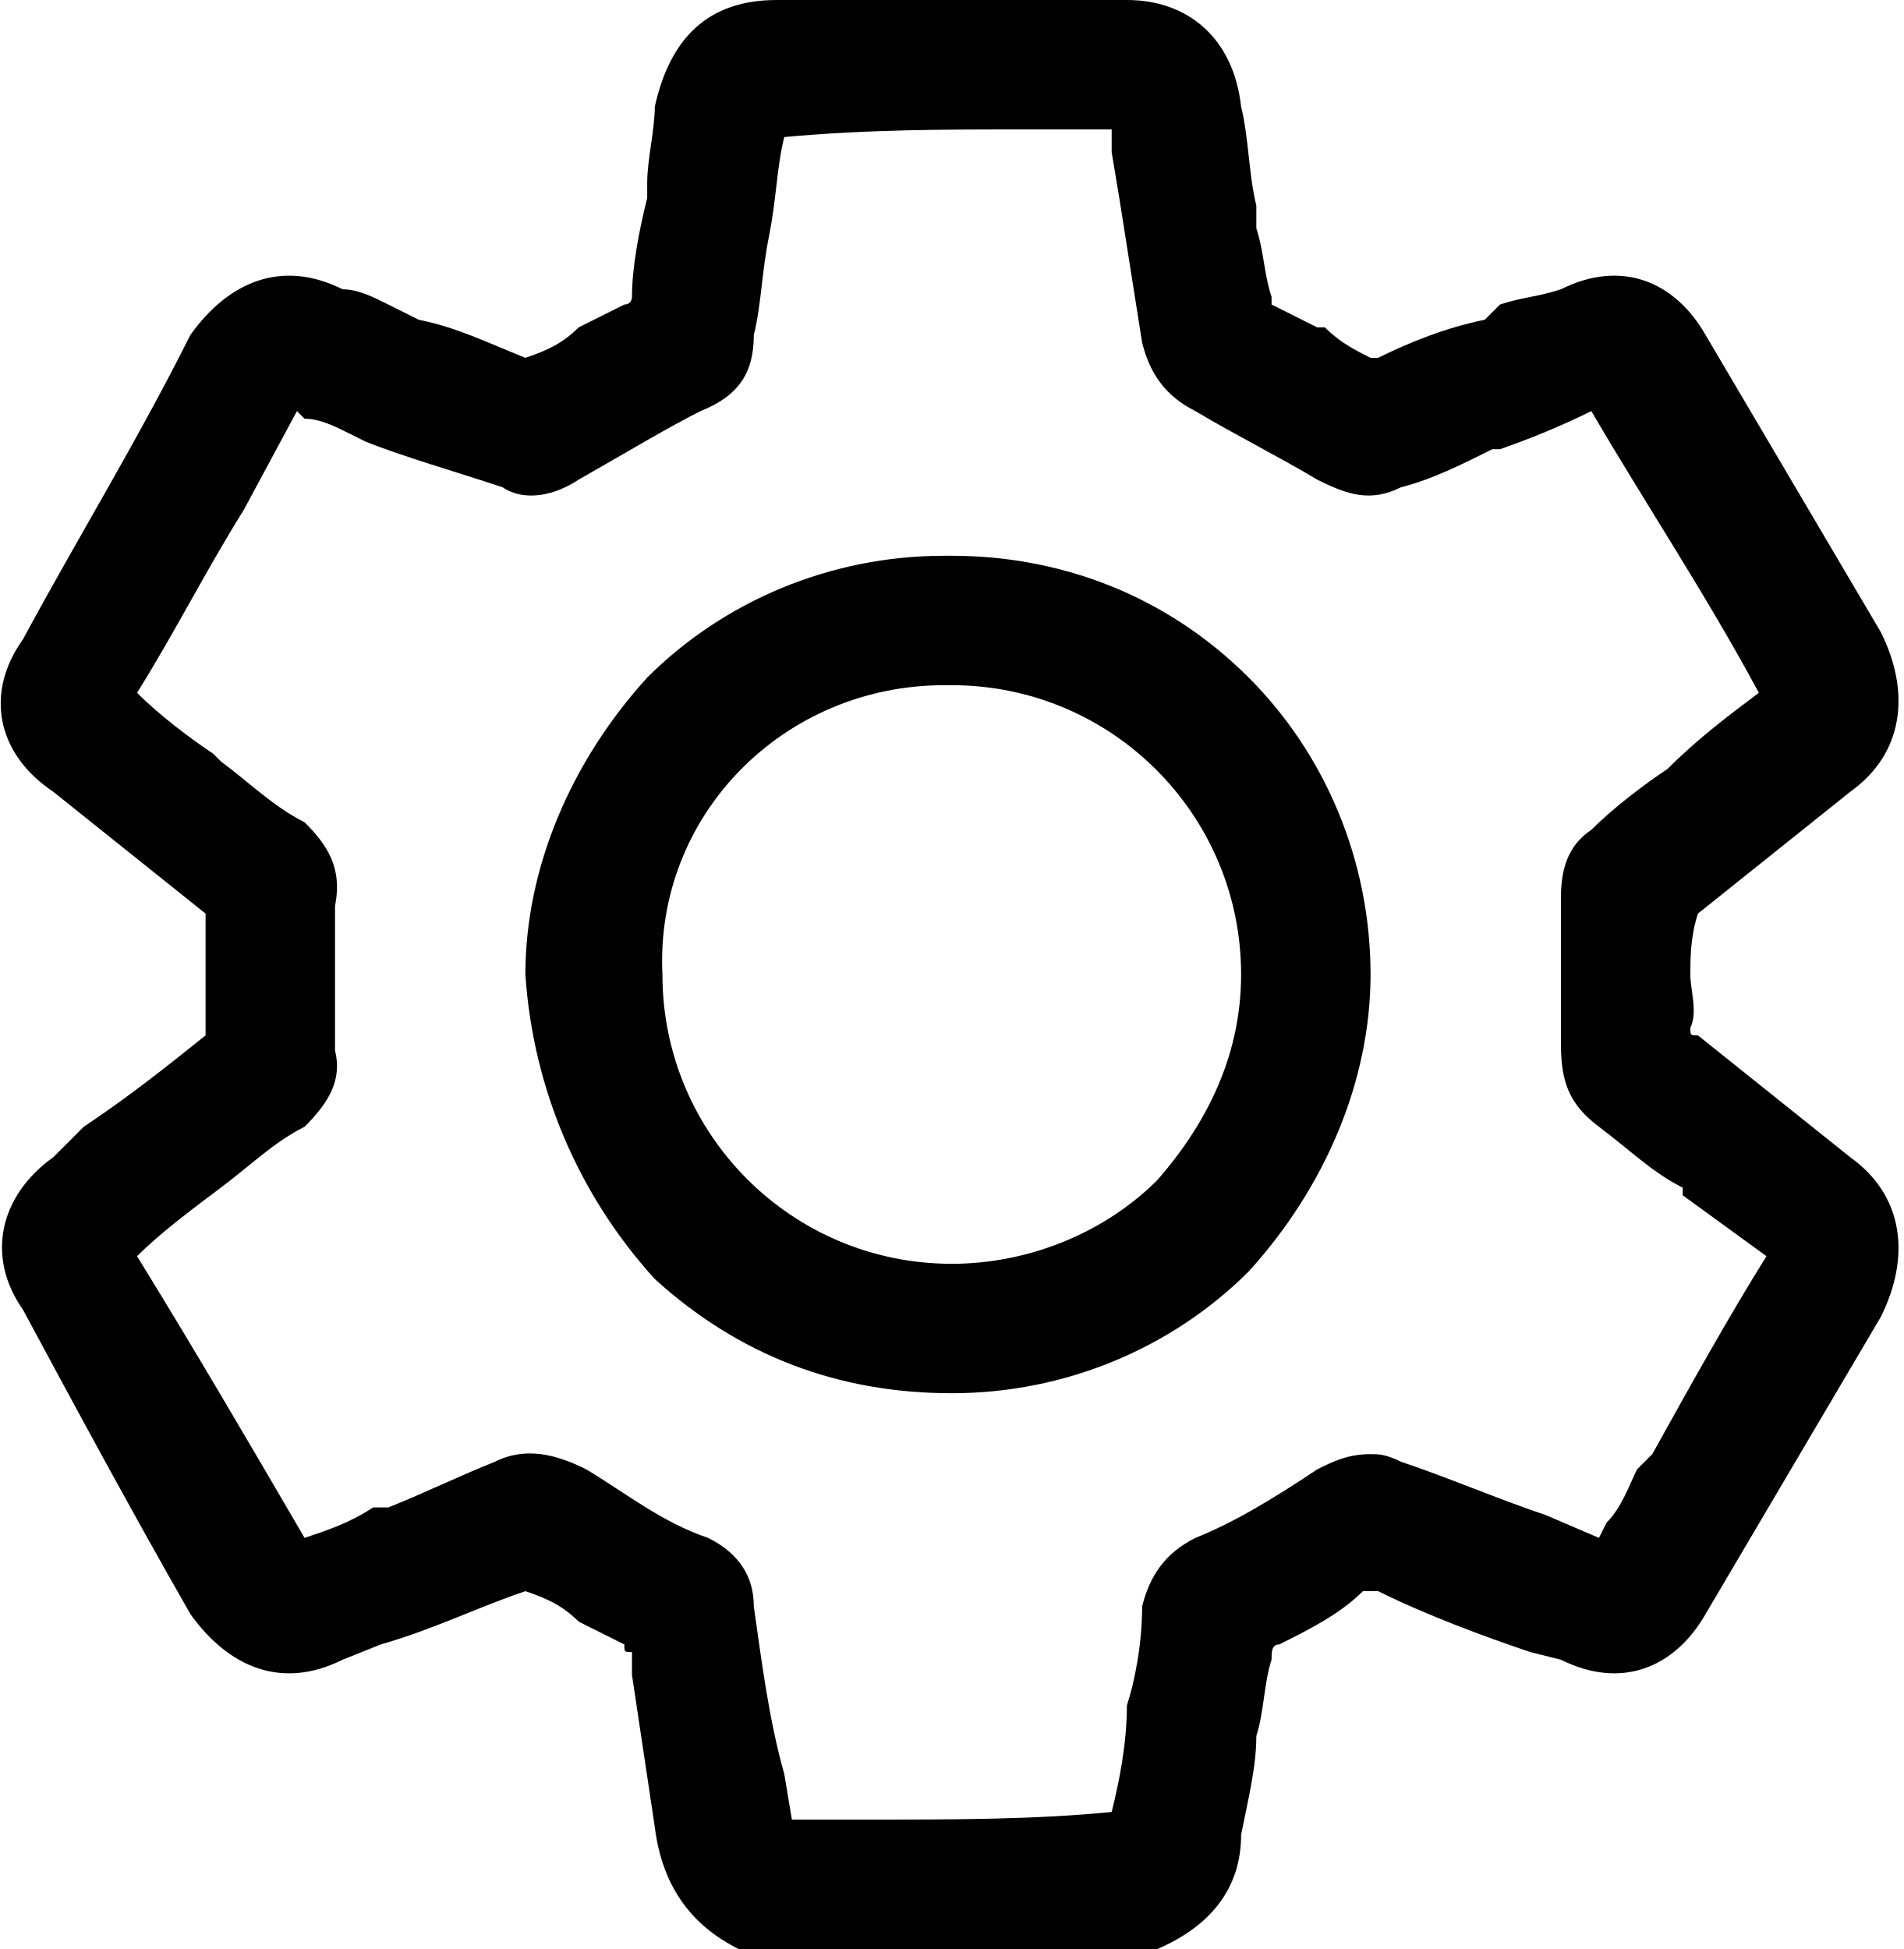
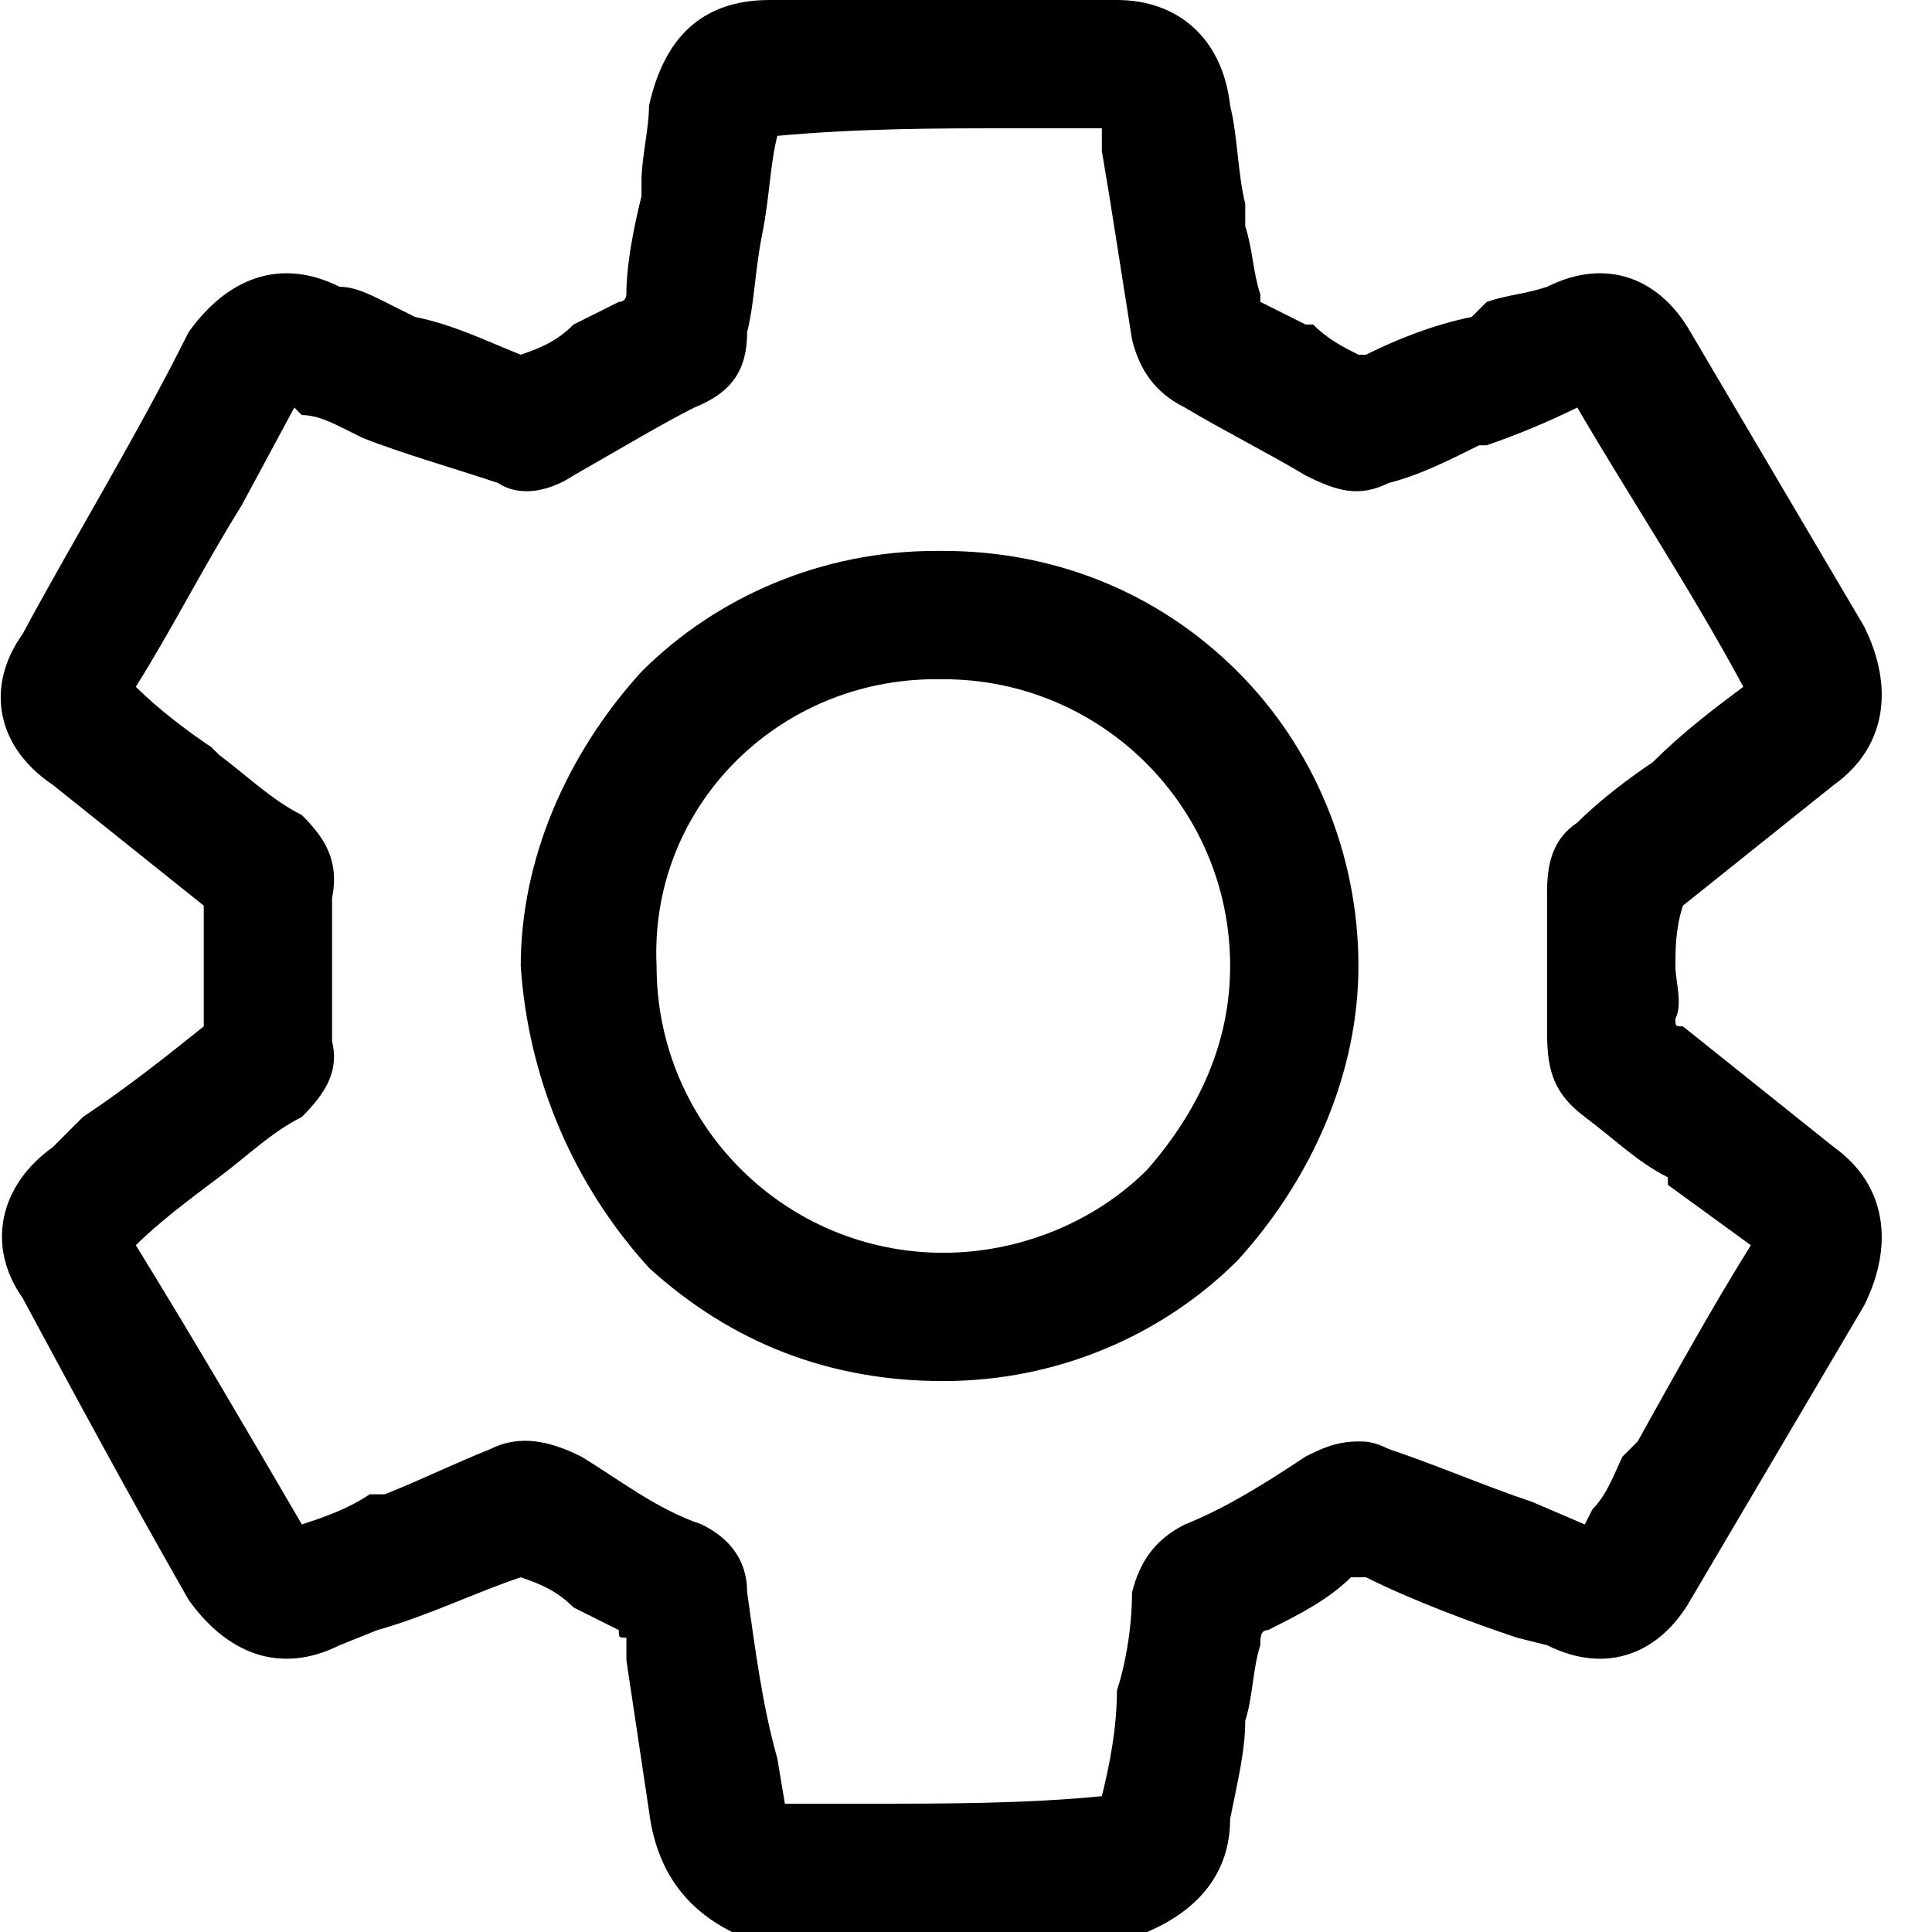
- <svg xmlns="http://www.w3.org/2000/svg" viewBox="0 0 250 256">
+ <svg xmlns="http://www.w3.org/2000/svg" viewBox="0 0 256 256">
  <path d="M7 152l4-4c6-4 11-8 16-12v-1-14-1l-15-12-5-4c-7.475-5-9-13-4-20 7-13 15-26 22-40 5-7 12-10 20-6 2 0 4 1 6 2l4 2c5 1 9 3 14 5 3-1 5-2 7-4h0l6-3c1 0 1-1 1-1 0-4 1-9 2-13v-2c0-3 1-7 1-10 2-9 7-14 16-14h46c8 0 14 5 15 14 1 4 1 9 2 13v3c1 3 1 6 2 9v1l6 3h1c2 2 4 3 6 4h1c4-2 9-4 14-5l2-2c3-1 5-1 8-2 8-4 15-1 19 6l23 39c4 8 3 16-4 21l-5 4-15 12c-1 3-1 6-1 8s1 5 0 7c0 1 0 1 1 1l15 12 5 4c7 5 8 13 4 21l-23 39c-4 7-11 10-19 6l-4-1c-6-2-14-5-20-8h-1-1c-3 3-7 5-11 7-1 0-1 1-1 2-1 3-1 7-2 10h0c0 4-1 8-2 13 0 7-4 12-11 15h0-54-1c-6-3-10-8-11-16l-3-20v-3c-1 0-1 0-1-1l-6-3h0c-2-2-4-3-7-4-6 2-12 5-19 7l-5 2c-8 4-15 1-20-6-8-14-15-27-22-40-4.914-7-3-15 4-20zm33 50c3-1 6-2 9-4h2c5-2 9-4 14-6 4-2 8-1 12 1 5 3 10 7 16 9 4 2 6 5 6 9 1 7 2 15 4 22l1 6h11c10 0 21 0 31-1 1-4 2-9 2-14h0c1-3 2-8 2-13 1-4 3-7 7-9 5-2 10-5 16-9 2-1 4-2 7-2 1 0 2 0 4 1 6 2 13 5 19 7l7 3 1-2c2-2 3-5 4-7l2-2c5-9 10-18 15-26l-11-8v-1c-4-2-7-5-11-8s-5-6-5-11v-19c0-4 1-7 4-9 3-3 7-6 10-8 4-4 8-7 12-10h0c-7-13-15-25-22-37a104.13 104.13 0 0 1-12 5h-1c-4 2-8 4-12 5-4 2-7 1-11-1-5-3-11-6-16-9-4-2-6-5-7-9l-3-19-1-6v-3h-12c-10 0-20 0-31 1-1 4-1 8-2 13h0c-1 5-1 9-2 13 0 5-2 8-7 10-4 2-9 5-16 9-3 2-7 3-10 1-6-2-13-4-18-6l-2-1c-2-1-4-2-6-2l-1-1-7 13c-5 8-9 16-14 24 3 3 7 6 10 8l1 1c4 3 7 6 11 8 3 3 5 6 4 11v19c1 4-1 7-4 10-4 2-7 5-11 8s-8 6-11 9c8 13 15 25 22 37zM85 89c10-10 24-16 39-16h1c14 0 28 5 39 16 10 10 16 24 16 39 0 14-6 28-16 39-10 10-24 16-39 16s-28-5-39-15c-10-11-16-25-17-40 0-14 6-28 16-39zm40 77h0c10 0 20-4 27-11 7-8 11-17 11-27 0-21-17-38-38-38h-1c-21 0-38 17-37 38 0 21 17 38 38 38z" />
</svg>
